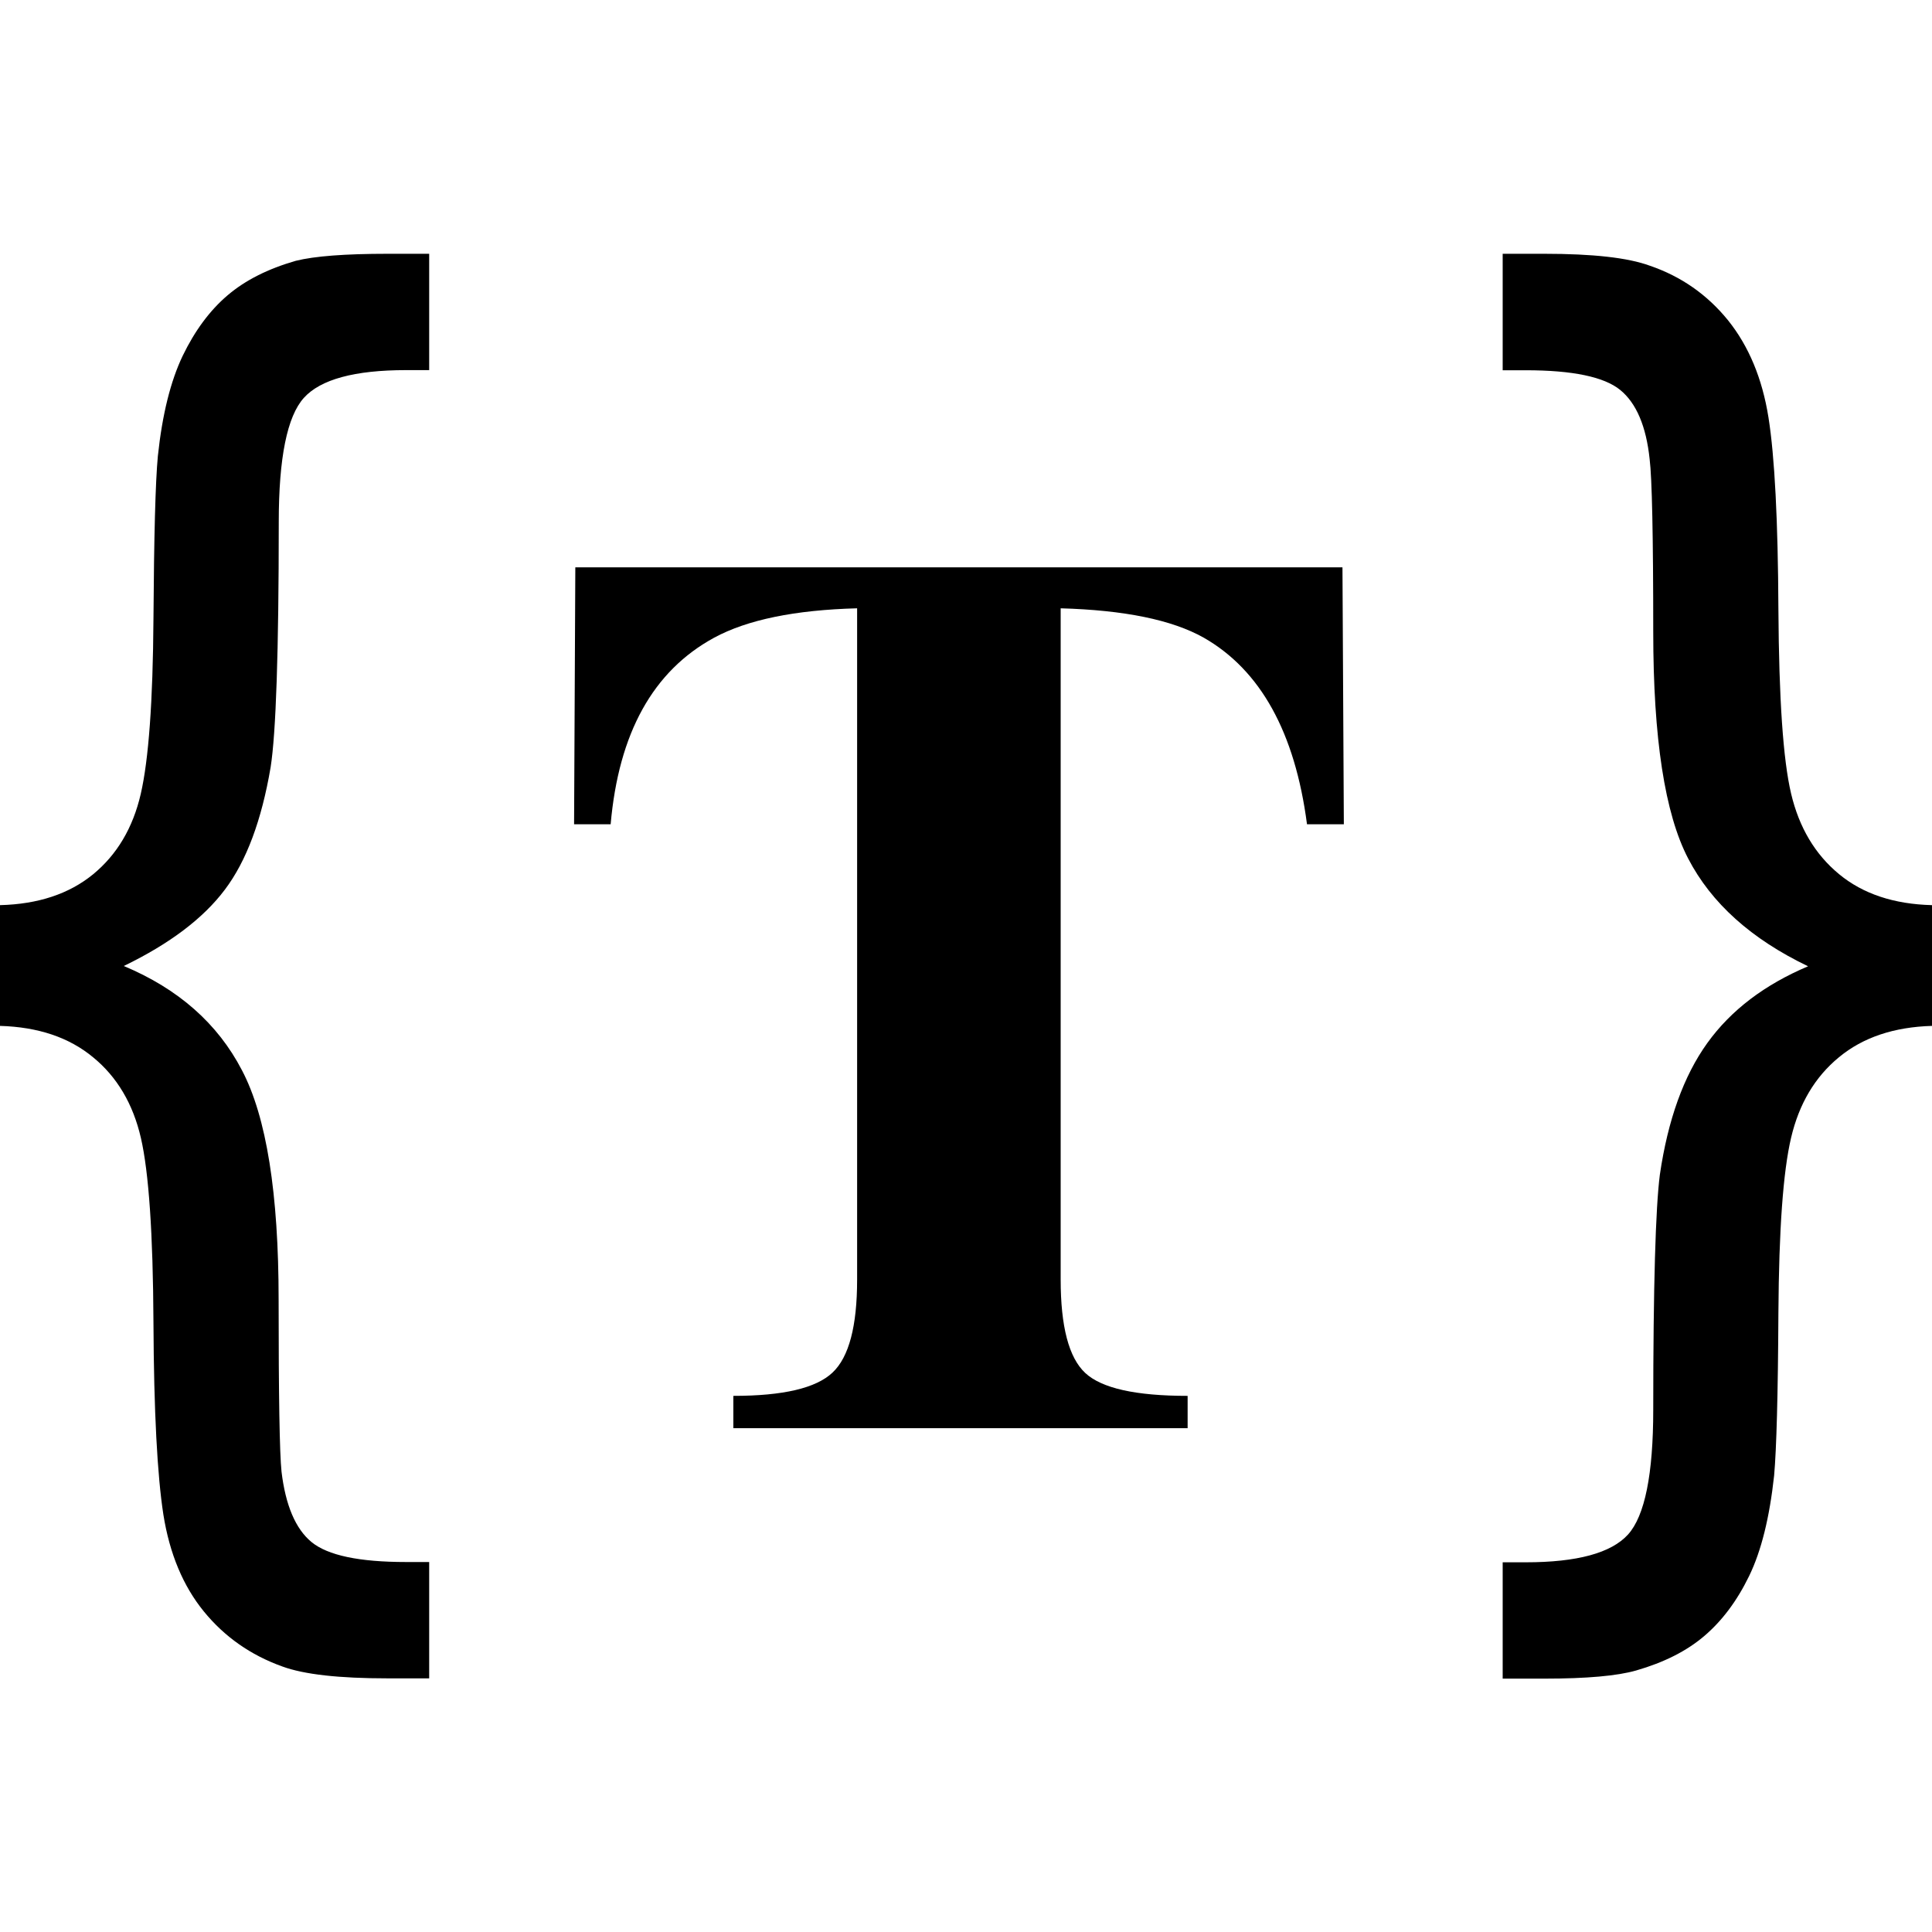
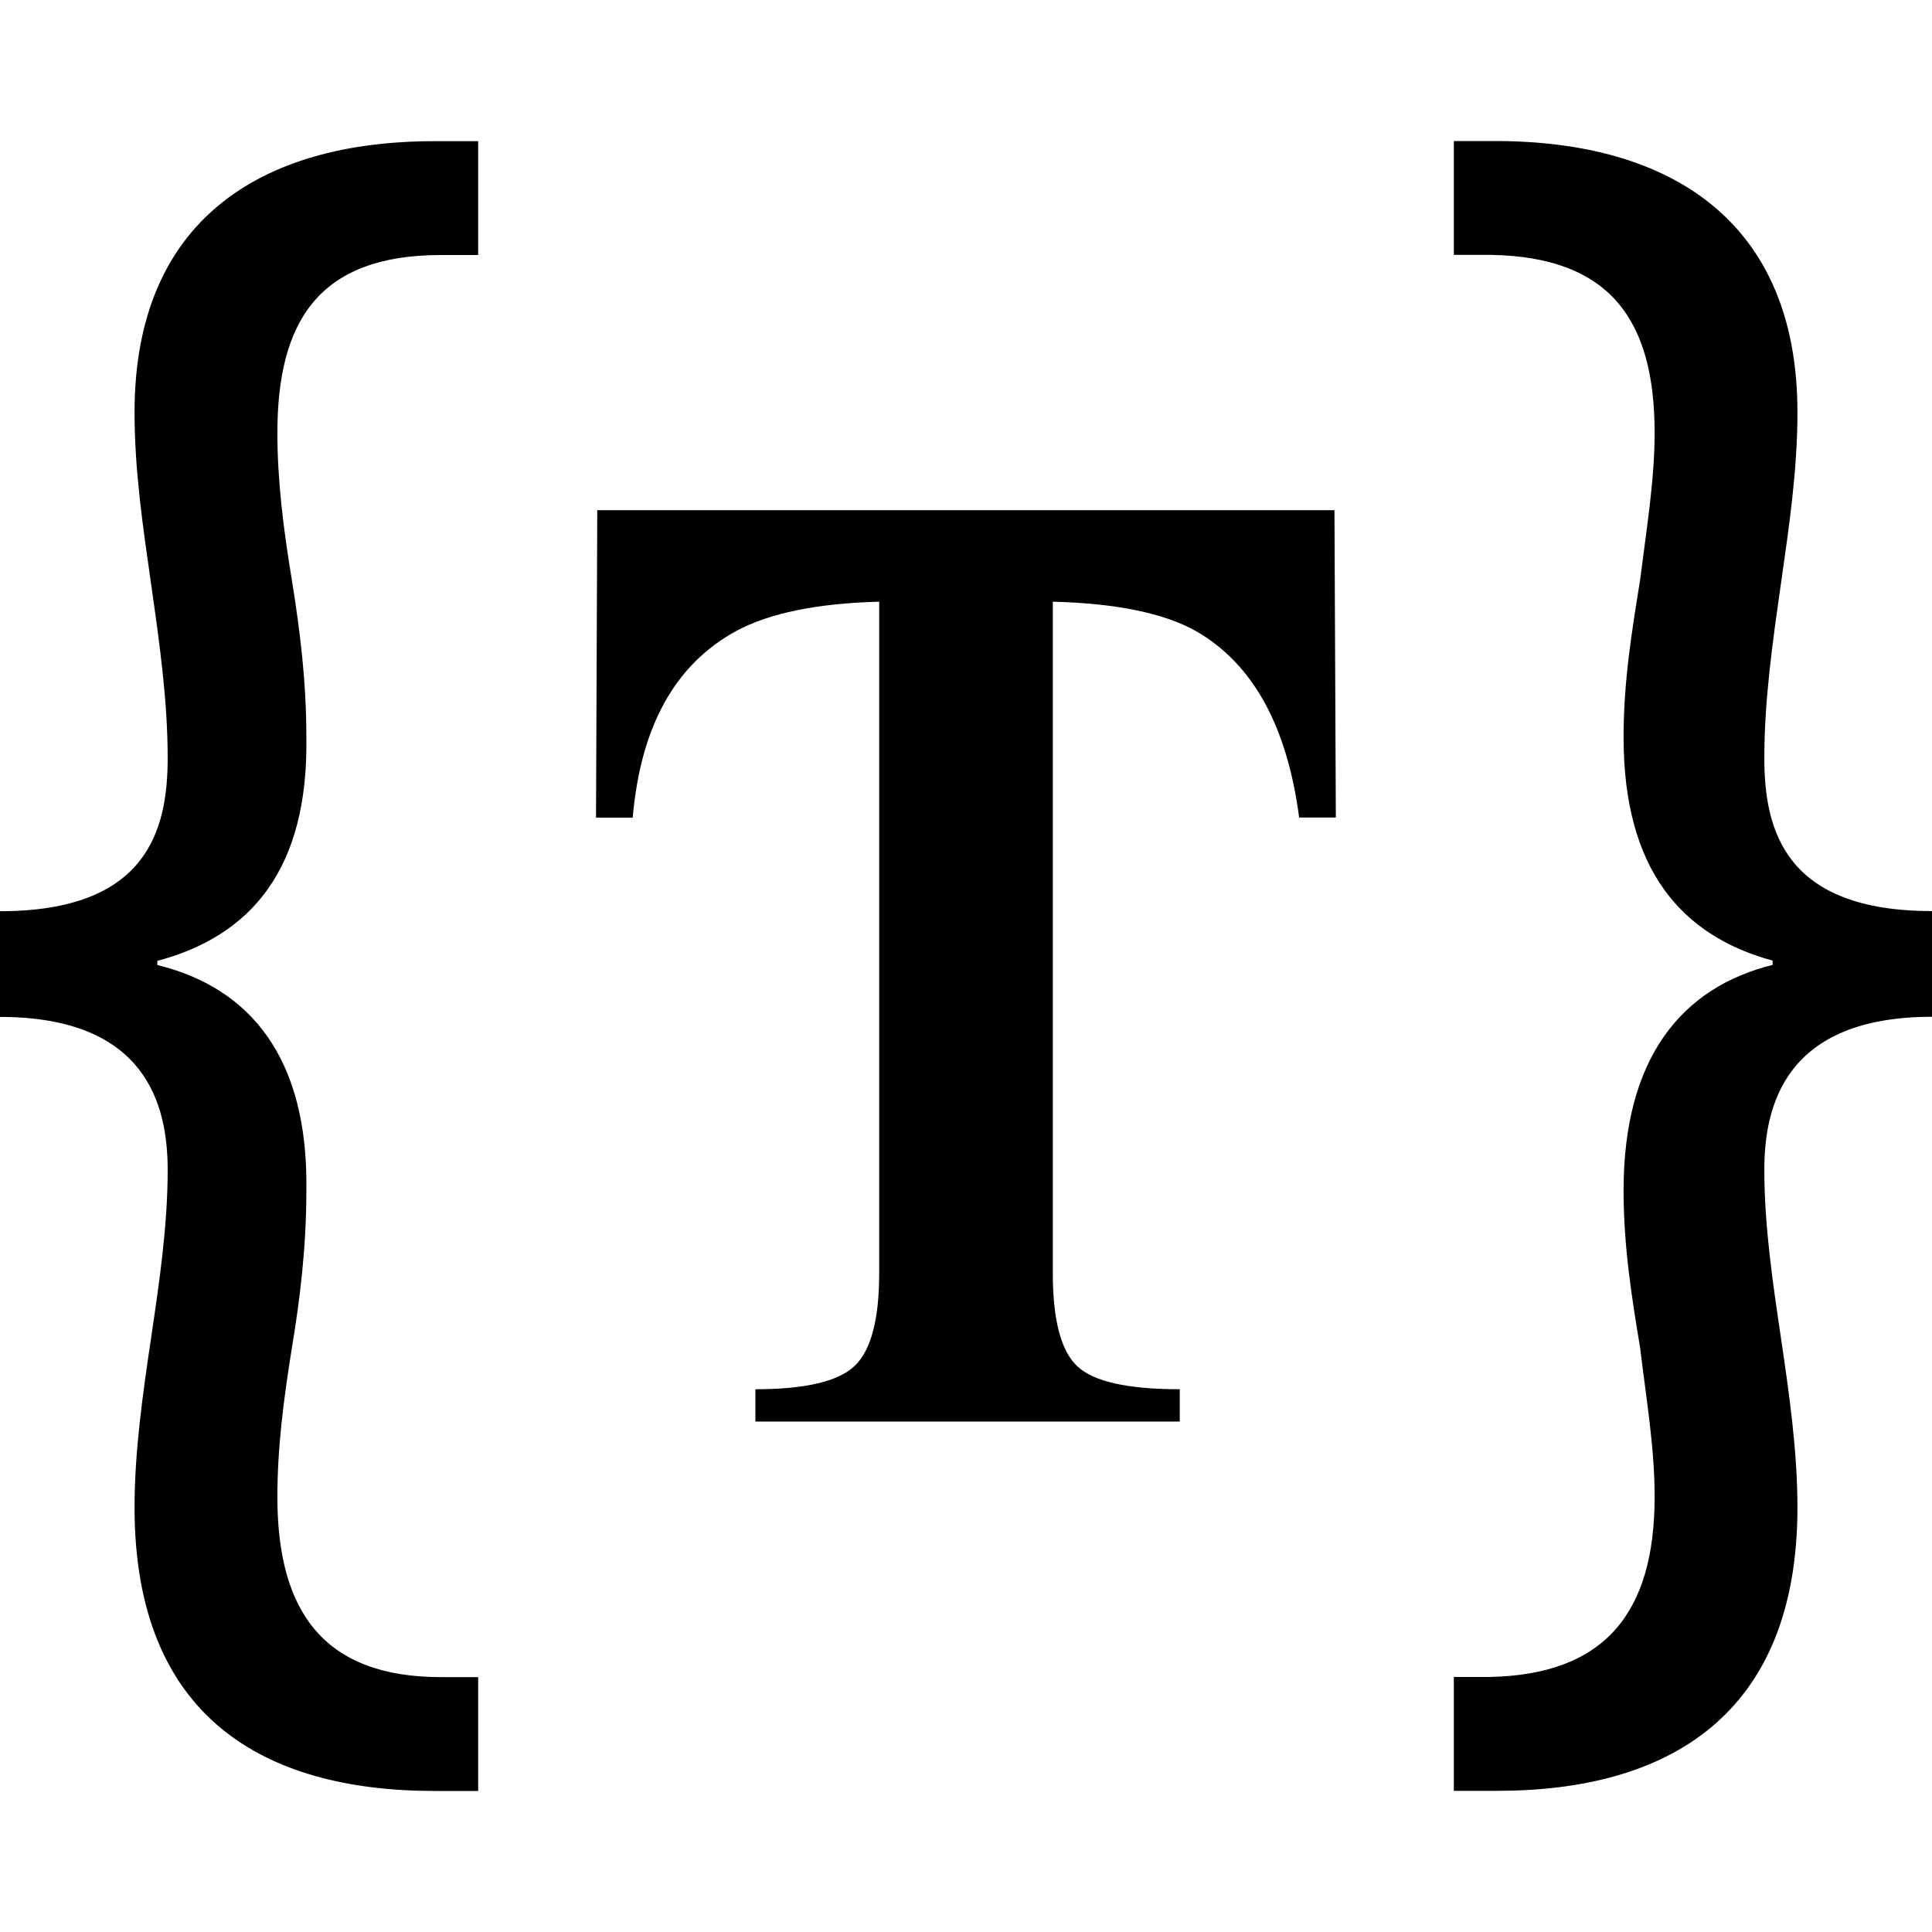
<svg xmlns="http://www.w3.org/2000/svg" version="1.1" id="typeof" x="0px" y="0px" viewBox="0 0 14 14" style="enable-background:new 0 0 14 14;" xml:space="preserve">
-   <path d="M4.169,4.111h5.559l0.01,1.862H9.471  C9.384,5.307,9.134,4.856,8.723,4.621c-0.231-0.13-0.577-0.2-1.037-0.213  v4.864c0,0.34,0.059,0.566,0.178,0.677c0.119,0.111,0.366,0.166,0.742,0.166  v0.234H5.314v-0.234c0.361,0,0.6-0.056,0.719-0.169  C6.152,9.834,6.211,9.61,6.211,9.273V4.408  C5.76,4.42,5.415,4.491,5.175,4.621C4.732,4.862,4.483,5.312,4.425,5.973  H4.16L4.169,4.111z M0,6.559c0.276-0.007,0.5-0.081,0.674-0.223  c0.173-0.142,0.289-0.336,0.346-0.583S1.108,5.084,1.112,4.486  S1.126,3.494,1.144,3.304c0.032-0.301,0.092-0.542,0.18-0.726  c0.088-0.182,0.196-0.328,0.325-0.438s0.293-0.192,0.494-0.25  C2.279,1.856,2.501,1.839,2.809,1.839h0.301v0.843H2.943  c-0.373,0-0.62,0.067-0.741,0.201C2.081,3.017,2.02,3.317,2.02,3.782  c0,0.938-0.02,1.531-0.059,1.778C1.896,5.943,1.786,6.239,1.63,6.446  c-0.156,0.208-0.4,0.393-0.733,0.554c0.394,0.165,0.68,0.416,0.856,0.755  c0.178,0.338,0.266,0.893,0.266,1.663c0,0.698,0.007,1.113,0.021,1.246  c0.029,0.243,0.101,0.414,0.217,0.51C2.375,11.271,2.603,11.319,2.943,11.319  h0.167v0.843H2.809c-0.351,0-0.605-0.028-0.763-0.086  c-0.229-0.082-0.419-0.215-0.569-0.399s-0.248-0.418-0.293-0.701  c-0.044-0.283-0.069-0.747-0.072-1.392S1.078,8.493,1.021,8.246  S0.848,7.803,0.674,7.661C0.5,7.517,0.276,7.442,0,7.434V6.559z M14,6.559v0.875  c-0.275,0.008-0.5,0.083-0.674,0.227c-0.174,0.143-0.289,0.337-0.347,0.583  s-0.088,0.667-0.092,1.266c-0.003,0.598-0.014,0.991-0.031,1.182  c-0.033,0.304-0.093,0.547-0.181,0.728s-0.196,0.325-0.325,0.435  s-0.293,0.192-0.494,0.25c-0.136,0.039-0.357,0.059-0.666,0.059h-0.301v-0.843  h0.167c0.372,0,0.619-0.067,0.741-0.201c0.122-0.135,0.183-0.437,0.183-0.905  c0-0.896,0.017-1.463,0.048-1.703c0.058-0.396,0.172-0.715,0.344-0.954  s0.416-0.423,0.73-0.556c-0.411-0.197-0.701-0.457-0.869-0.781  c-0.169-0.324-0.253-0.871-0.253-1.642c0-0.697-0.009-1.115-0.026-1.251  c-0.025-0.24-0.097-0.407-0.213-0.502s-0.345-0.143-0.685-0.143h-0.167V1.839  h0.301c0.352,0,0.605,0.028,0.764,0.086c0.229,0.078,0.418,0.211,0.568,0.396  c0.15,0.187,0.248,0.421,0.293,0.704s0.069,0.747,0.072,1.392  c0.004,0.645,0.034,1.089,0.092,1.334s0.173,0.439,0.347,0.583  S13.725,6.552,14,6.559z" />
+   <path d="M4.328,3.697h5.342l0.01,2.227H9.414C9.327,5.259,9.077,4.808,8.666,4.573  C8.435,4.443,8.089,4.372,7.629,4.36v4.864c0,0.34,0.059,0.566,0.178,0.677  c0.119,0.111,0.366,0.166,0.742,0.166v0.234H5.474v-0.234  c0.361,0,0.6-0.056,0.719-0.169c0.119-0.113,0.178-0.338,0.178-0.675V4.36  C5.92,4.372,5.574,4.443,5.334,4.573C4.892,4.814,4.642,5.264,4.585,5.925H4.319  L4.328,3.697z M0,6.603c1.065,0,1.215-0.585,1.215-1.11  c0-0.42-0.06-0.84-0.12-1.26C1.035,3.813,0.975,3.408,0.975,2.988  c0-1.38,0.9-1.965,2.175-1.965h0.315v0.825H3.195  c-0.885,0-1.185,0.48-1.185,1.29c0,0.346,0.045,0.705,0.105,1.065  c0.06,0.375,0.105,0.735,0.105,1.14c0.015,0.96-0.405,1.44-1.08,1.62v0.03  c0.675,0.165,1.095,0.675,1.08,1.635c0,0.405-0.045,0.78-0.105,1.14  c-0.06,0.375-0.105,0.721-0.105,1.08c0,0.84,0.345,1.305,1.185,1.305h0.27  v0.825H3.15c-1.245,0-2.175-0.54-2.175-2.055c0-0.405,0.06-0.825,0.12-1.229  c0.06-0.405,0.12-0.811,0.12-1.216c0-0.465-0.15-1.109-1.215-1.109V6.603z   M14,7.368c-1.065,0-1.215,0.645-1.215,1.109c0,0.404,0.06,0.811,0.12,1.215  c0.06,0.405,0.12,0.825,0.12,1.23c0,1.515-0.945,2.055-2.175,2.055h-0.315  v-0.825h0.255c0.84-0.015,1.2-0.465,1.2-1.306  c0-0.359-0.06-0.704-0.105-1.079c-0.06-0.36-0.12-0.735-0.12-1.14  c0-0.961,0.42-1.471,1.08-1.635v-0.031c-0.66-0.18-1.08-0.659-1.08-1.619  c0-0.405,0.06-0.766,0.12-1.141c0.045-0.359,0.105-0.719,0.105-1.064  c0-0.81-0.315-1.275-1.185-1.29h-0.27v-0.825h0.3  c1.275,0,2.19,0.585,2.19,1.965c0,0.419-0.06,0.825-0.12,1.245  c-0.06,0.421-0.12,0.841-0.12,1.261c0,0.524,0.15,1.109,1.215,1.109V7.368z" />
</svg>
